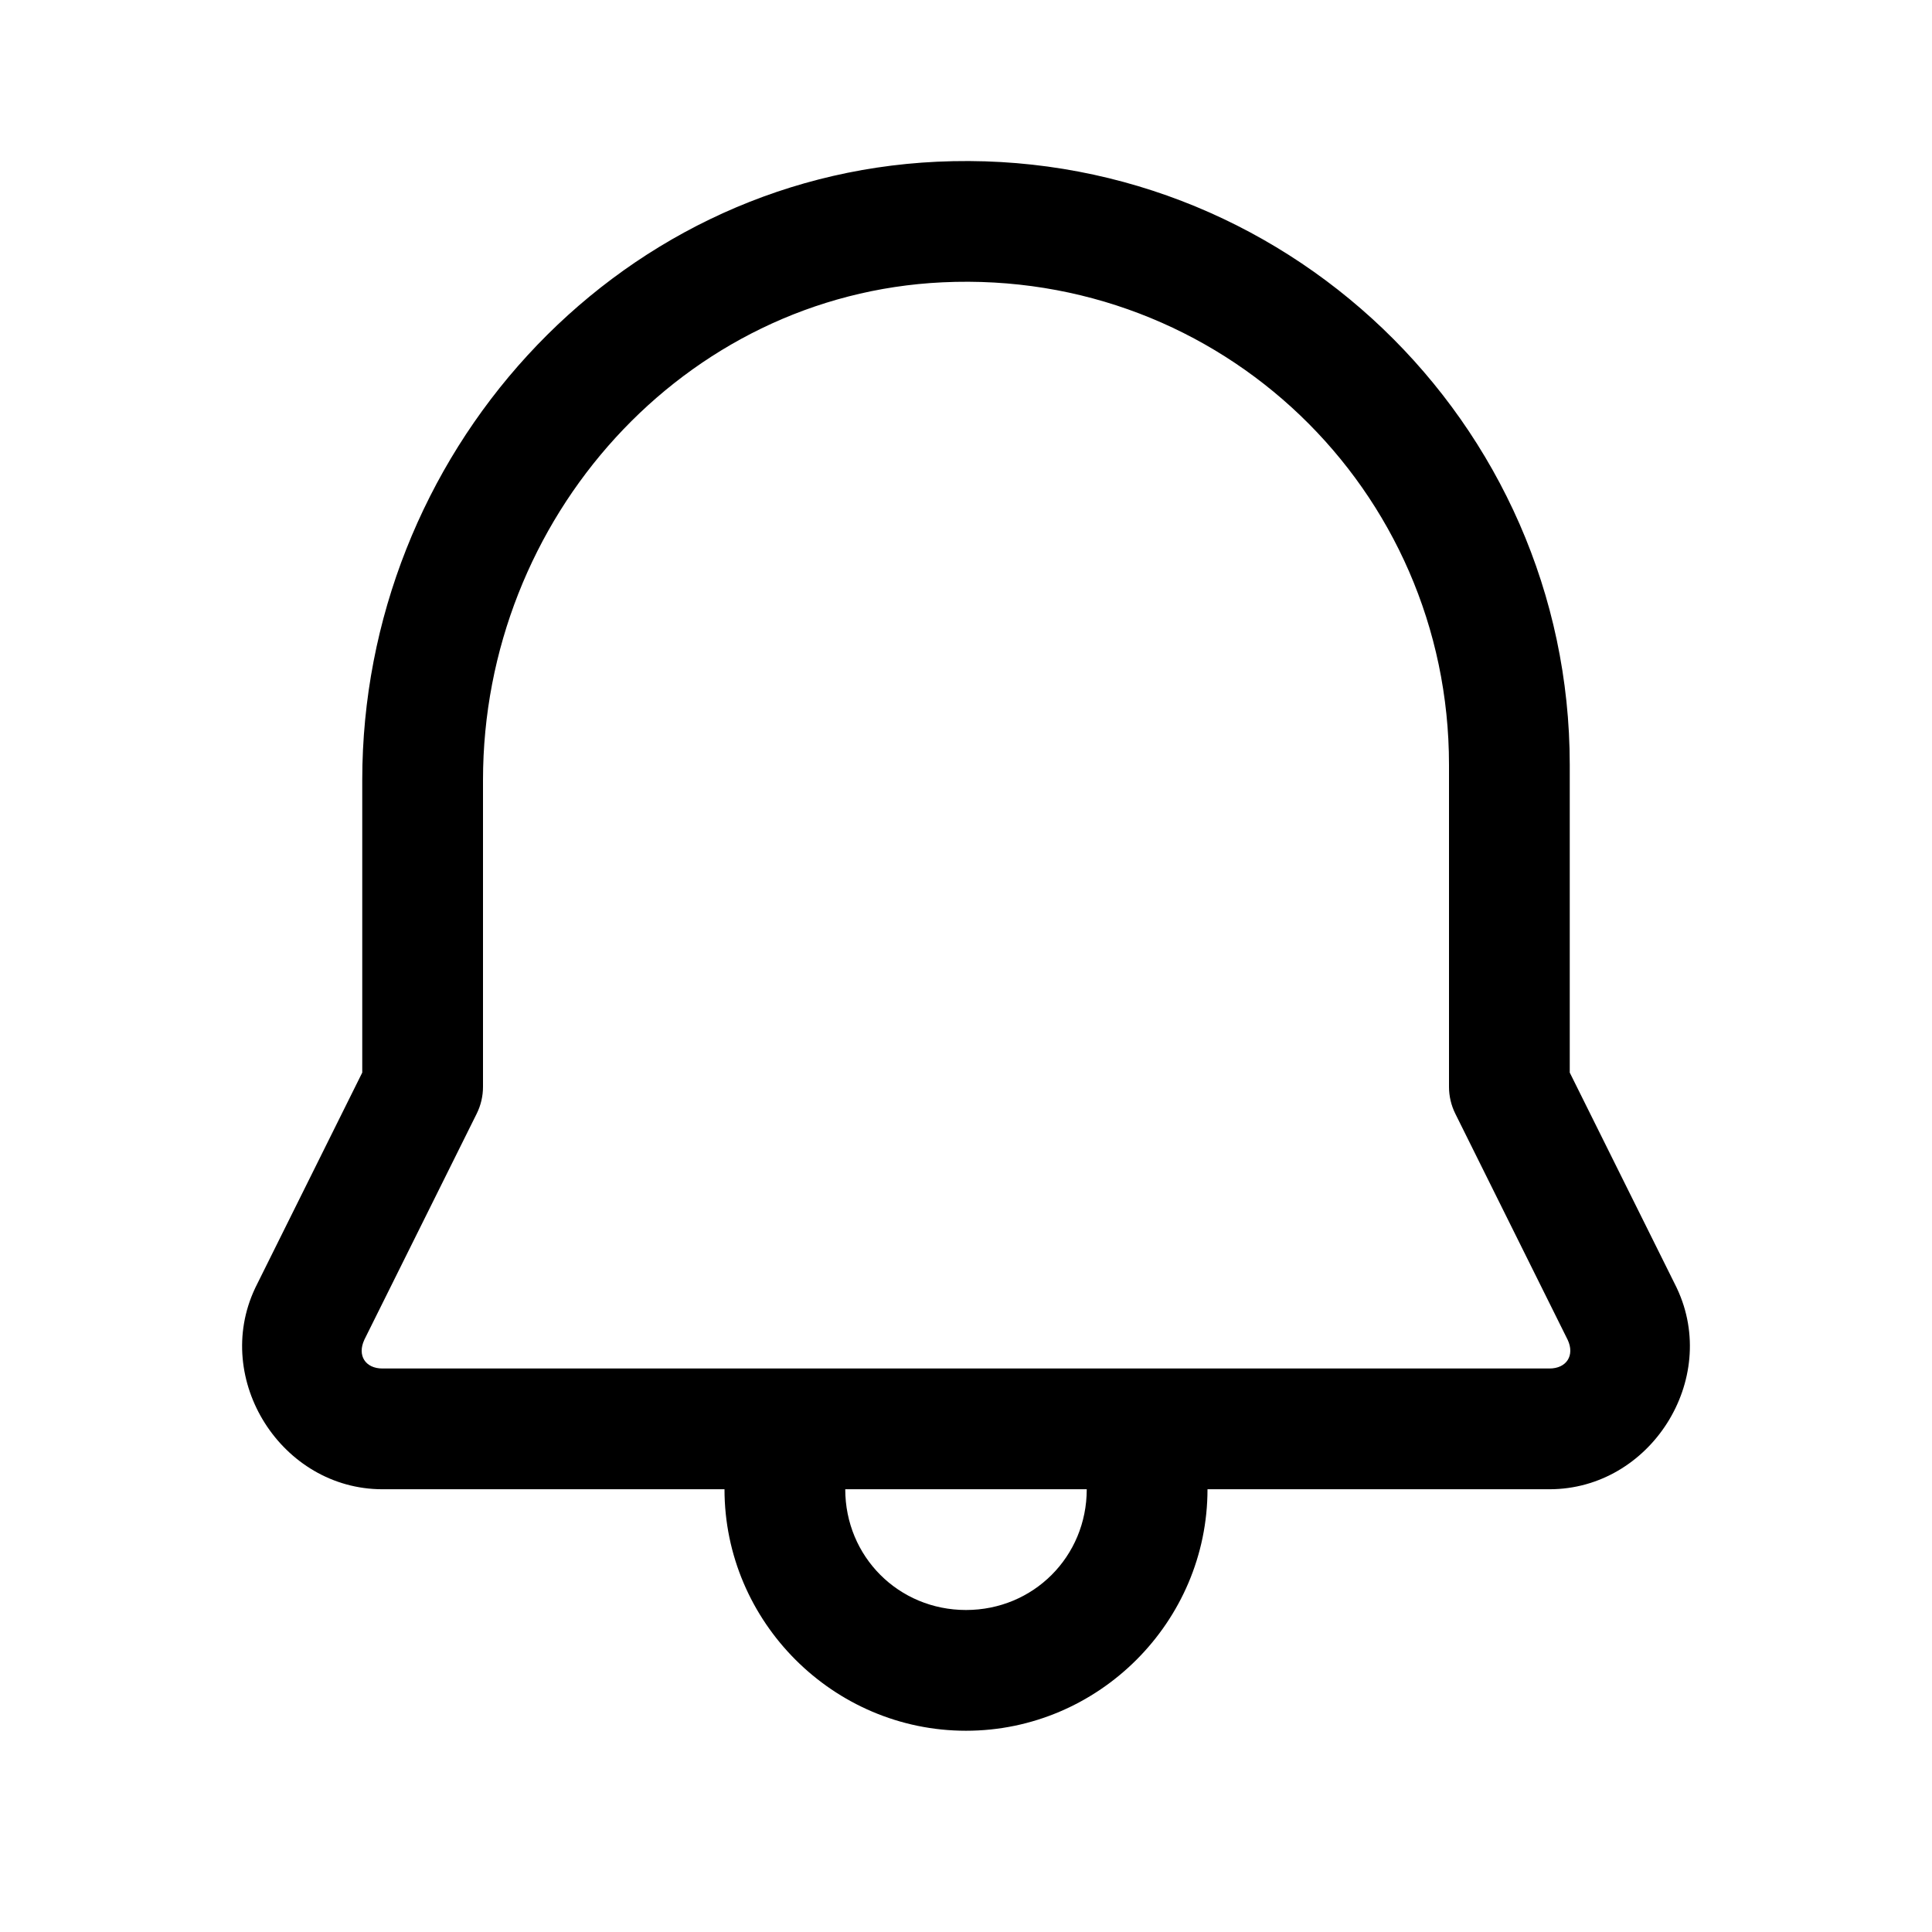
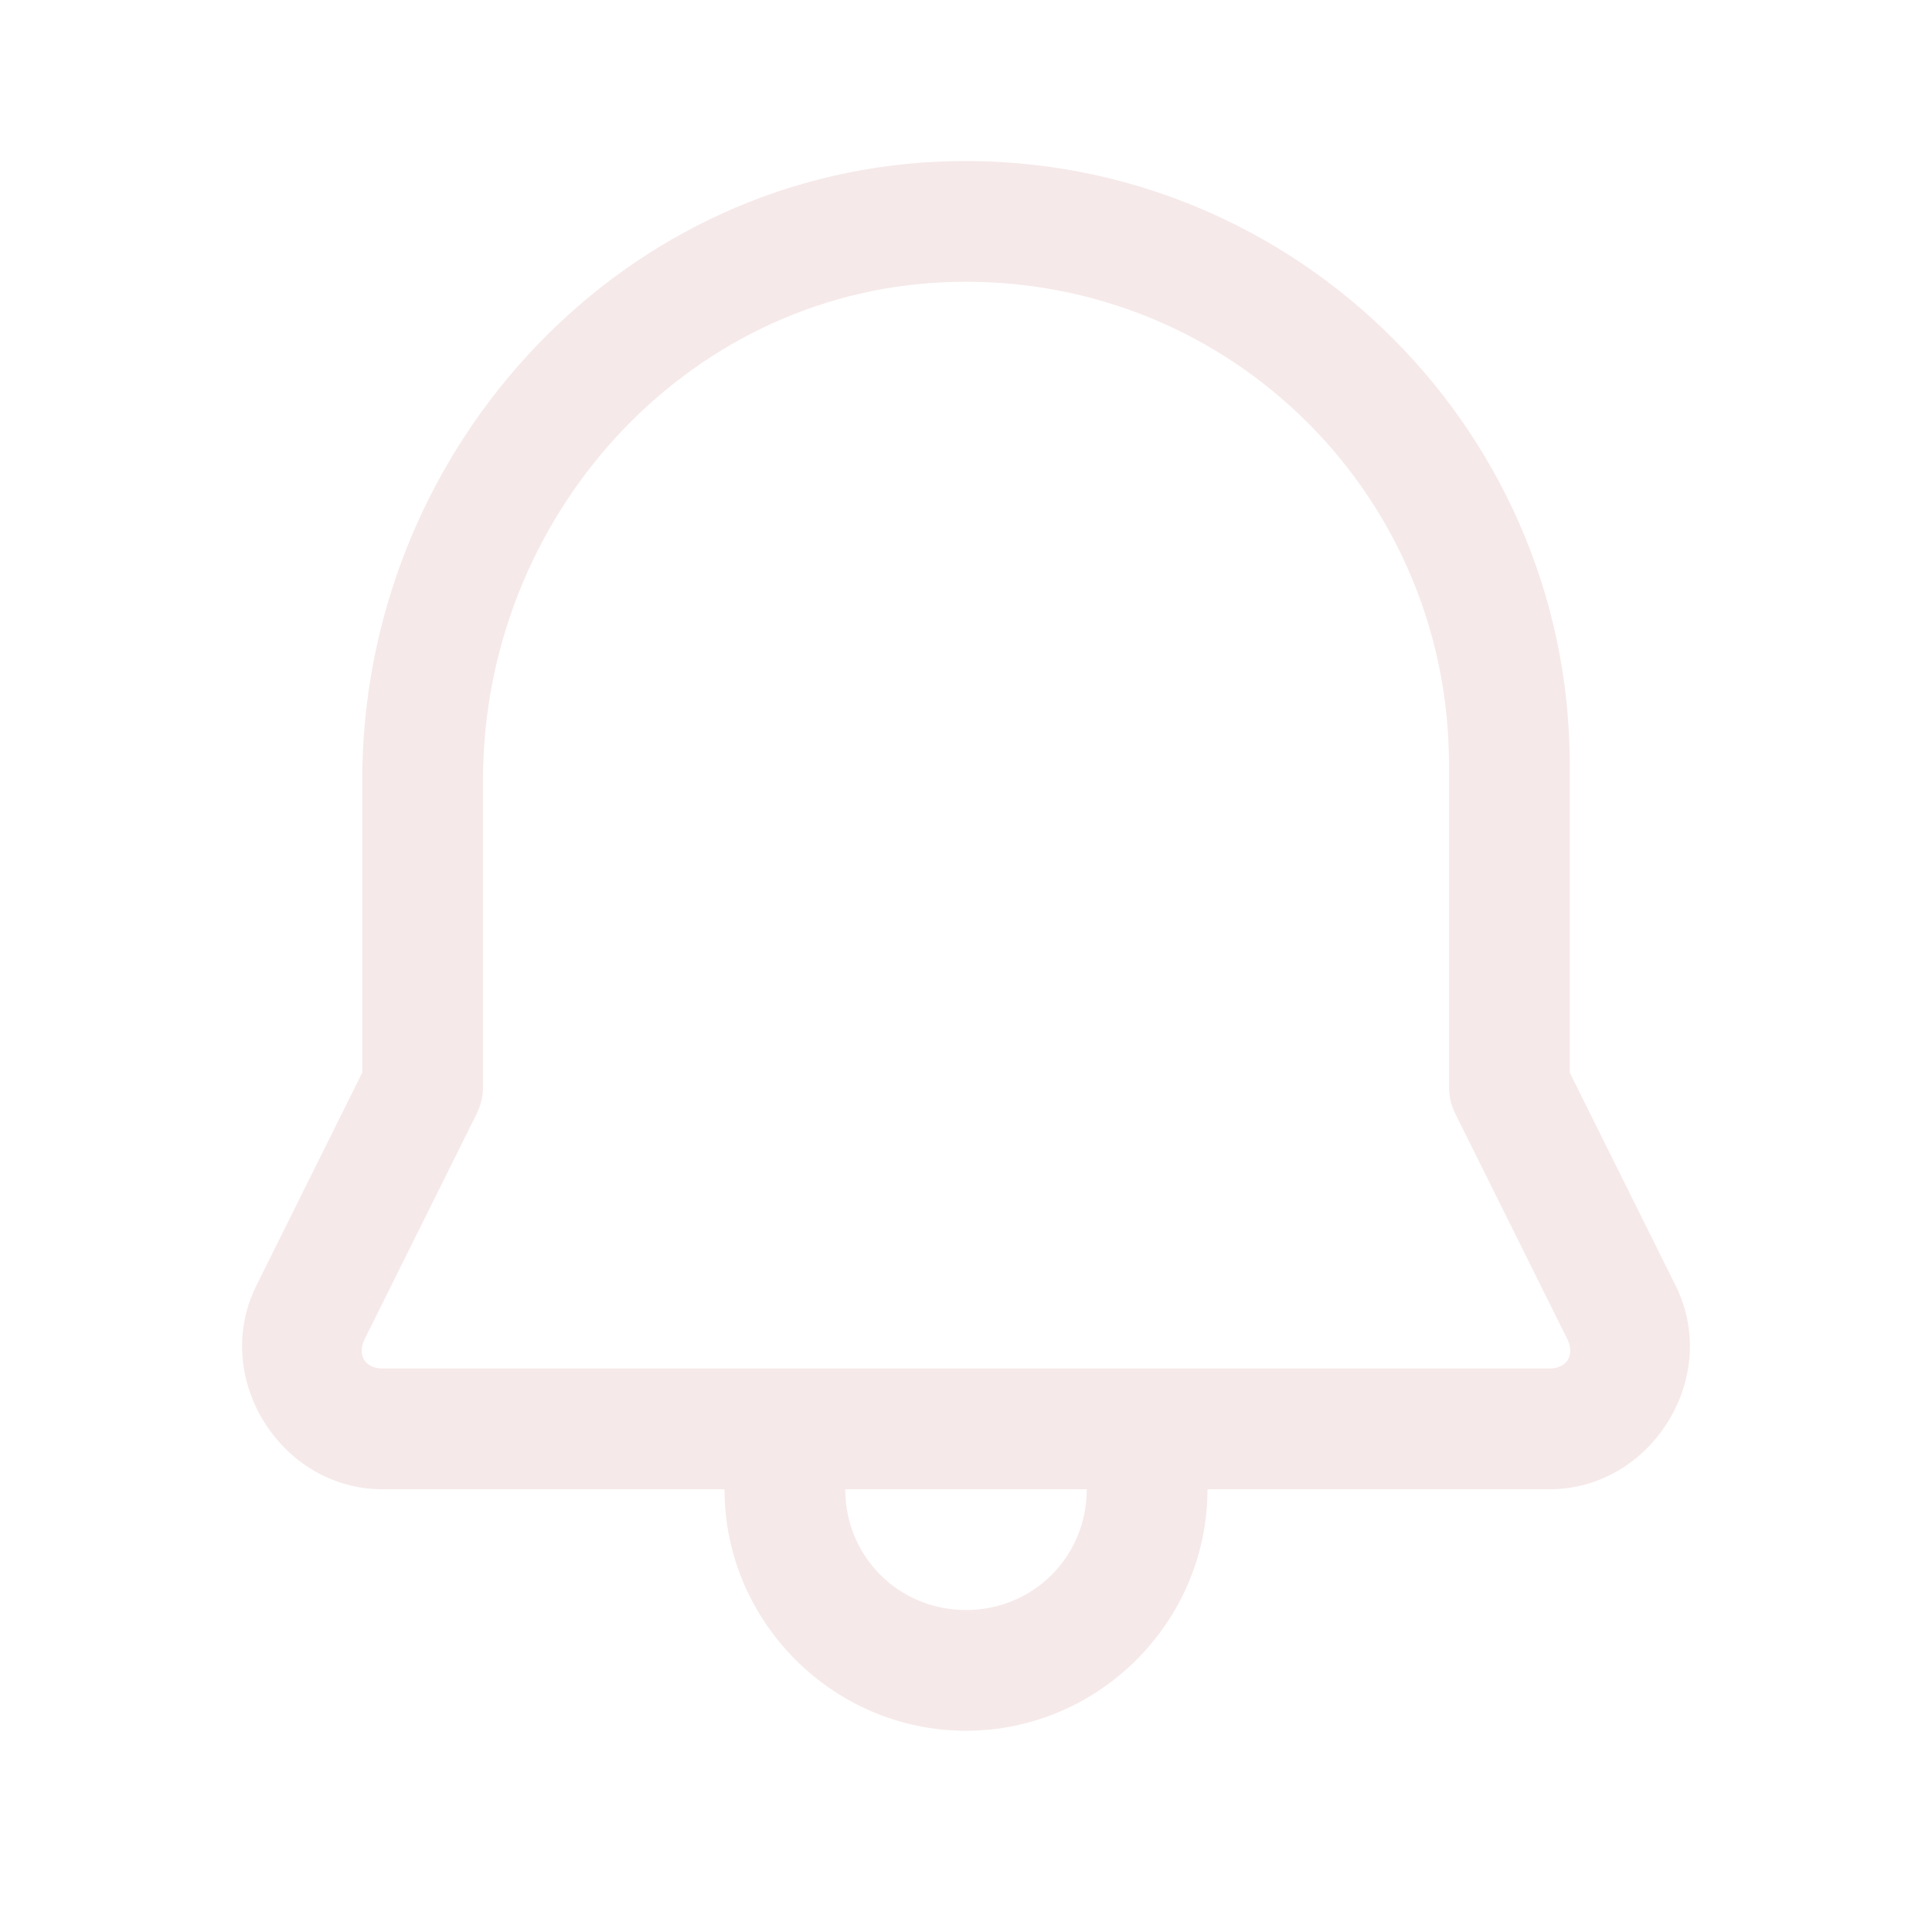
- <svg xmlns="http://www.w3.org/2000/svg" x="0px" y="0px" width="30px" height="30px" viewBox="0 0 48 48">
+ <svg xmlns="http://www.w3.org/2000/svg" x="0px" y="0px" width="30px" height="30px" viewBox="0 0 48 48" fill="#F6E9E9">
  <path d="M 23.277 4.018 C 15.194 4.398 9 11.343 9 19.381 L 9 26.648 L 6.35 31.98 A 1.5 1.5 0 0 0 6.336 32.01 C 5.27 34.277 6.996 37 9.502 37 L 18 37 C 18 40.296 20.704 43 24 43 C 27.296 43 30 40.296 30 37 L 38.496 37 C 41.002 37 42.731 34.278 41.664 32.01 A 1.5 1.5 0 0 0 41.65 31.98 L 39 26.648 L 39 19 C 39 10.494 31.863 3.613 23.277 4.018 z M 23.418 7.014 C 30.338 6.688 36 12.162 36 19 L 36 27 A 1.5 1.5 0 0 0 36.156 27.668 L 38.949 33.289 C 39.129 33.674 38.921 34 38.496 34 L 9.502 34 C 9.077 34 8.871 33.675 9.051 33.289 C 9.051 33.289 9.051 33.287 9.051 33.287 L 11.844 27.668 A 1.5 1.5 0 0 0 12 27 L 12 19.381 C 12 12.88 16.979 7.317 23.418 7.014 z M 21 37 L 27 37 C 27 38.674 25.674 40 24 40 C 22.326 40 21 38.674 21 37 z" />
</svg>
